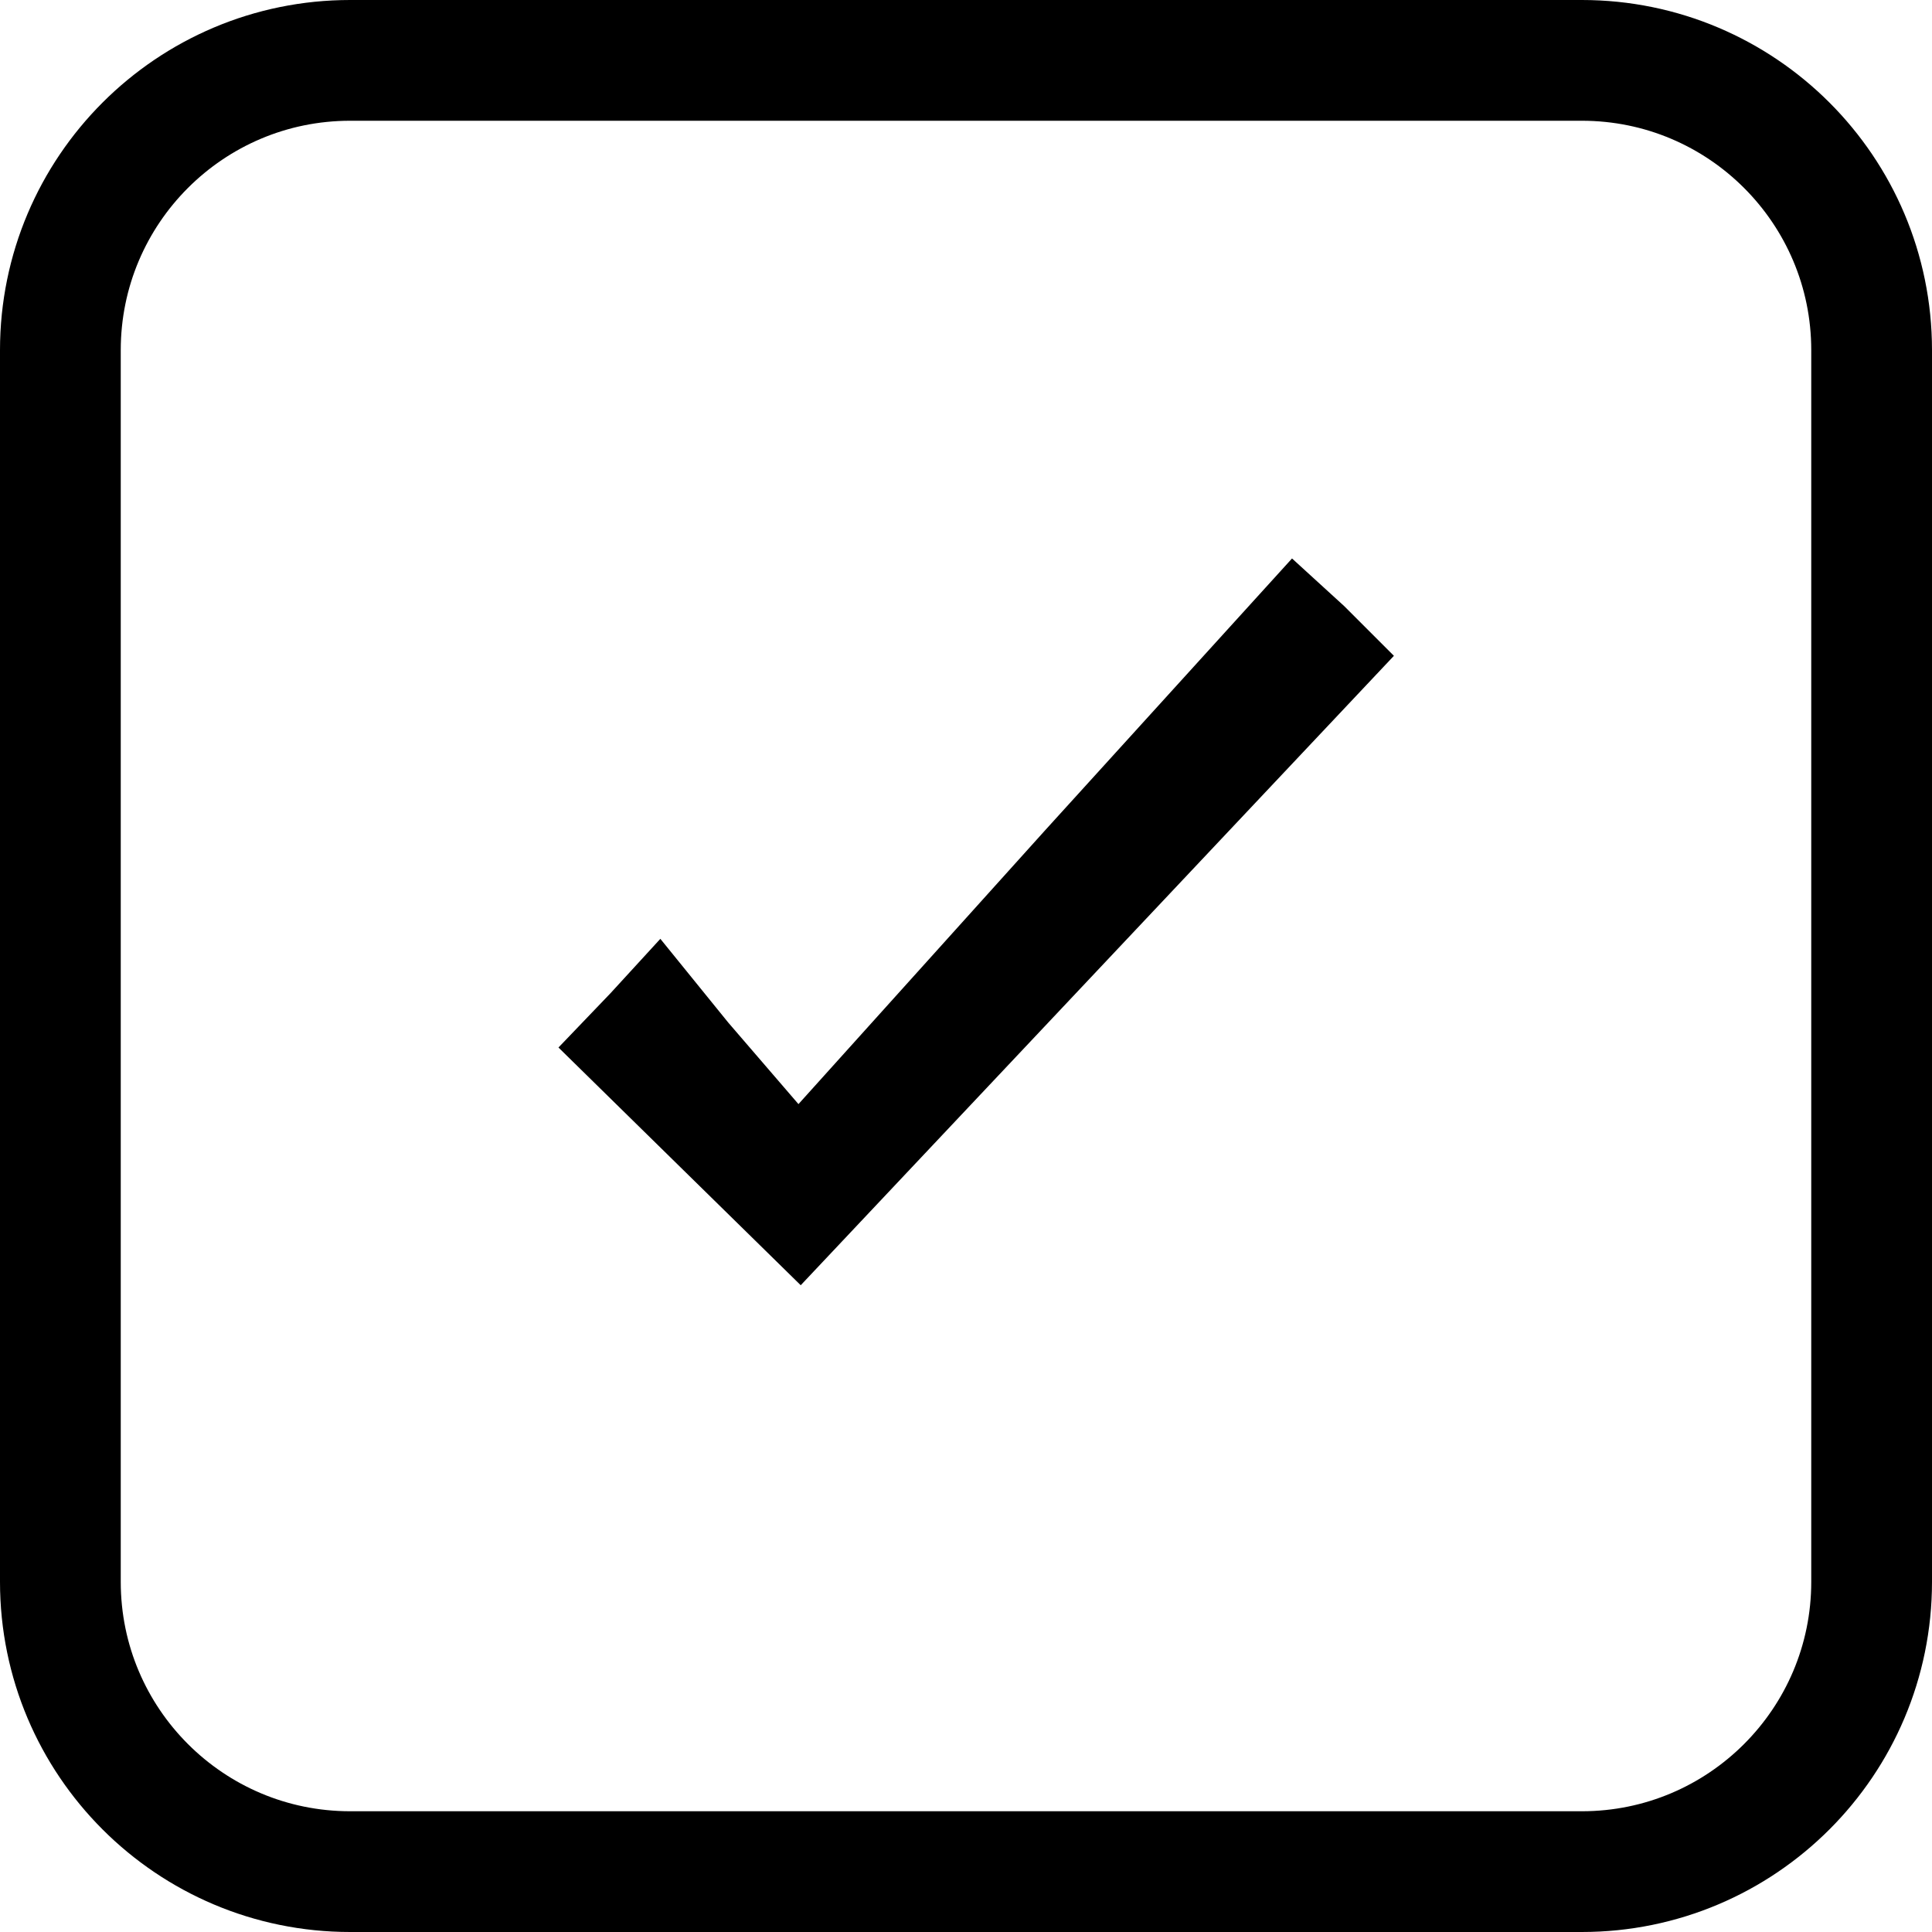
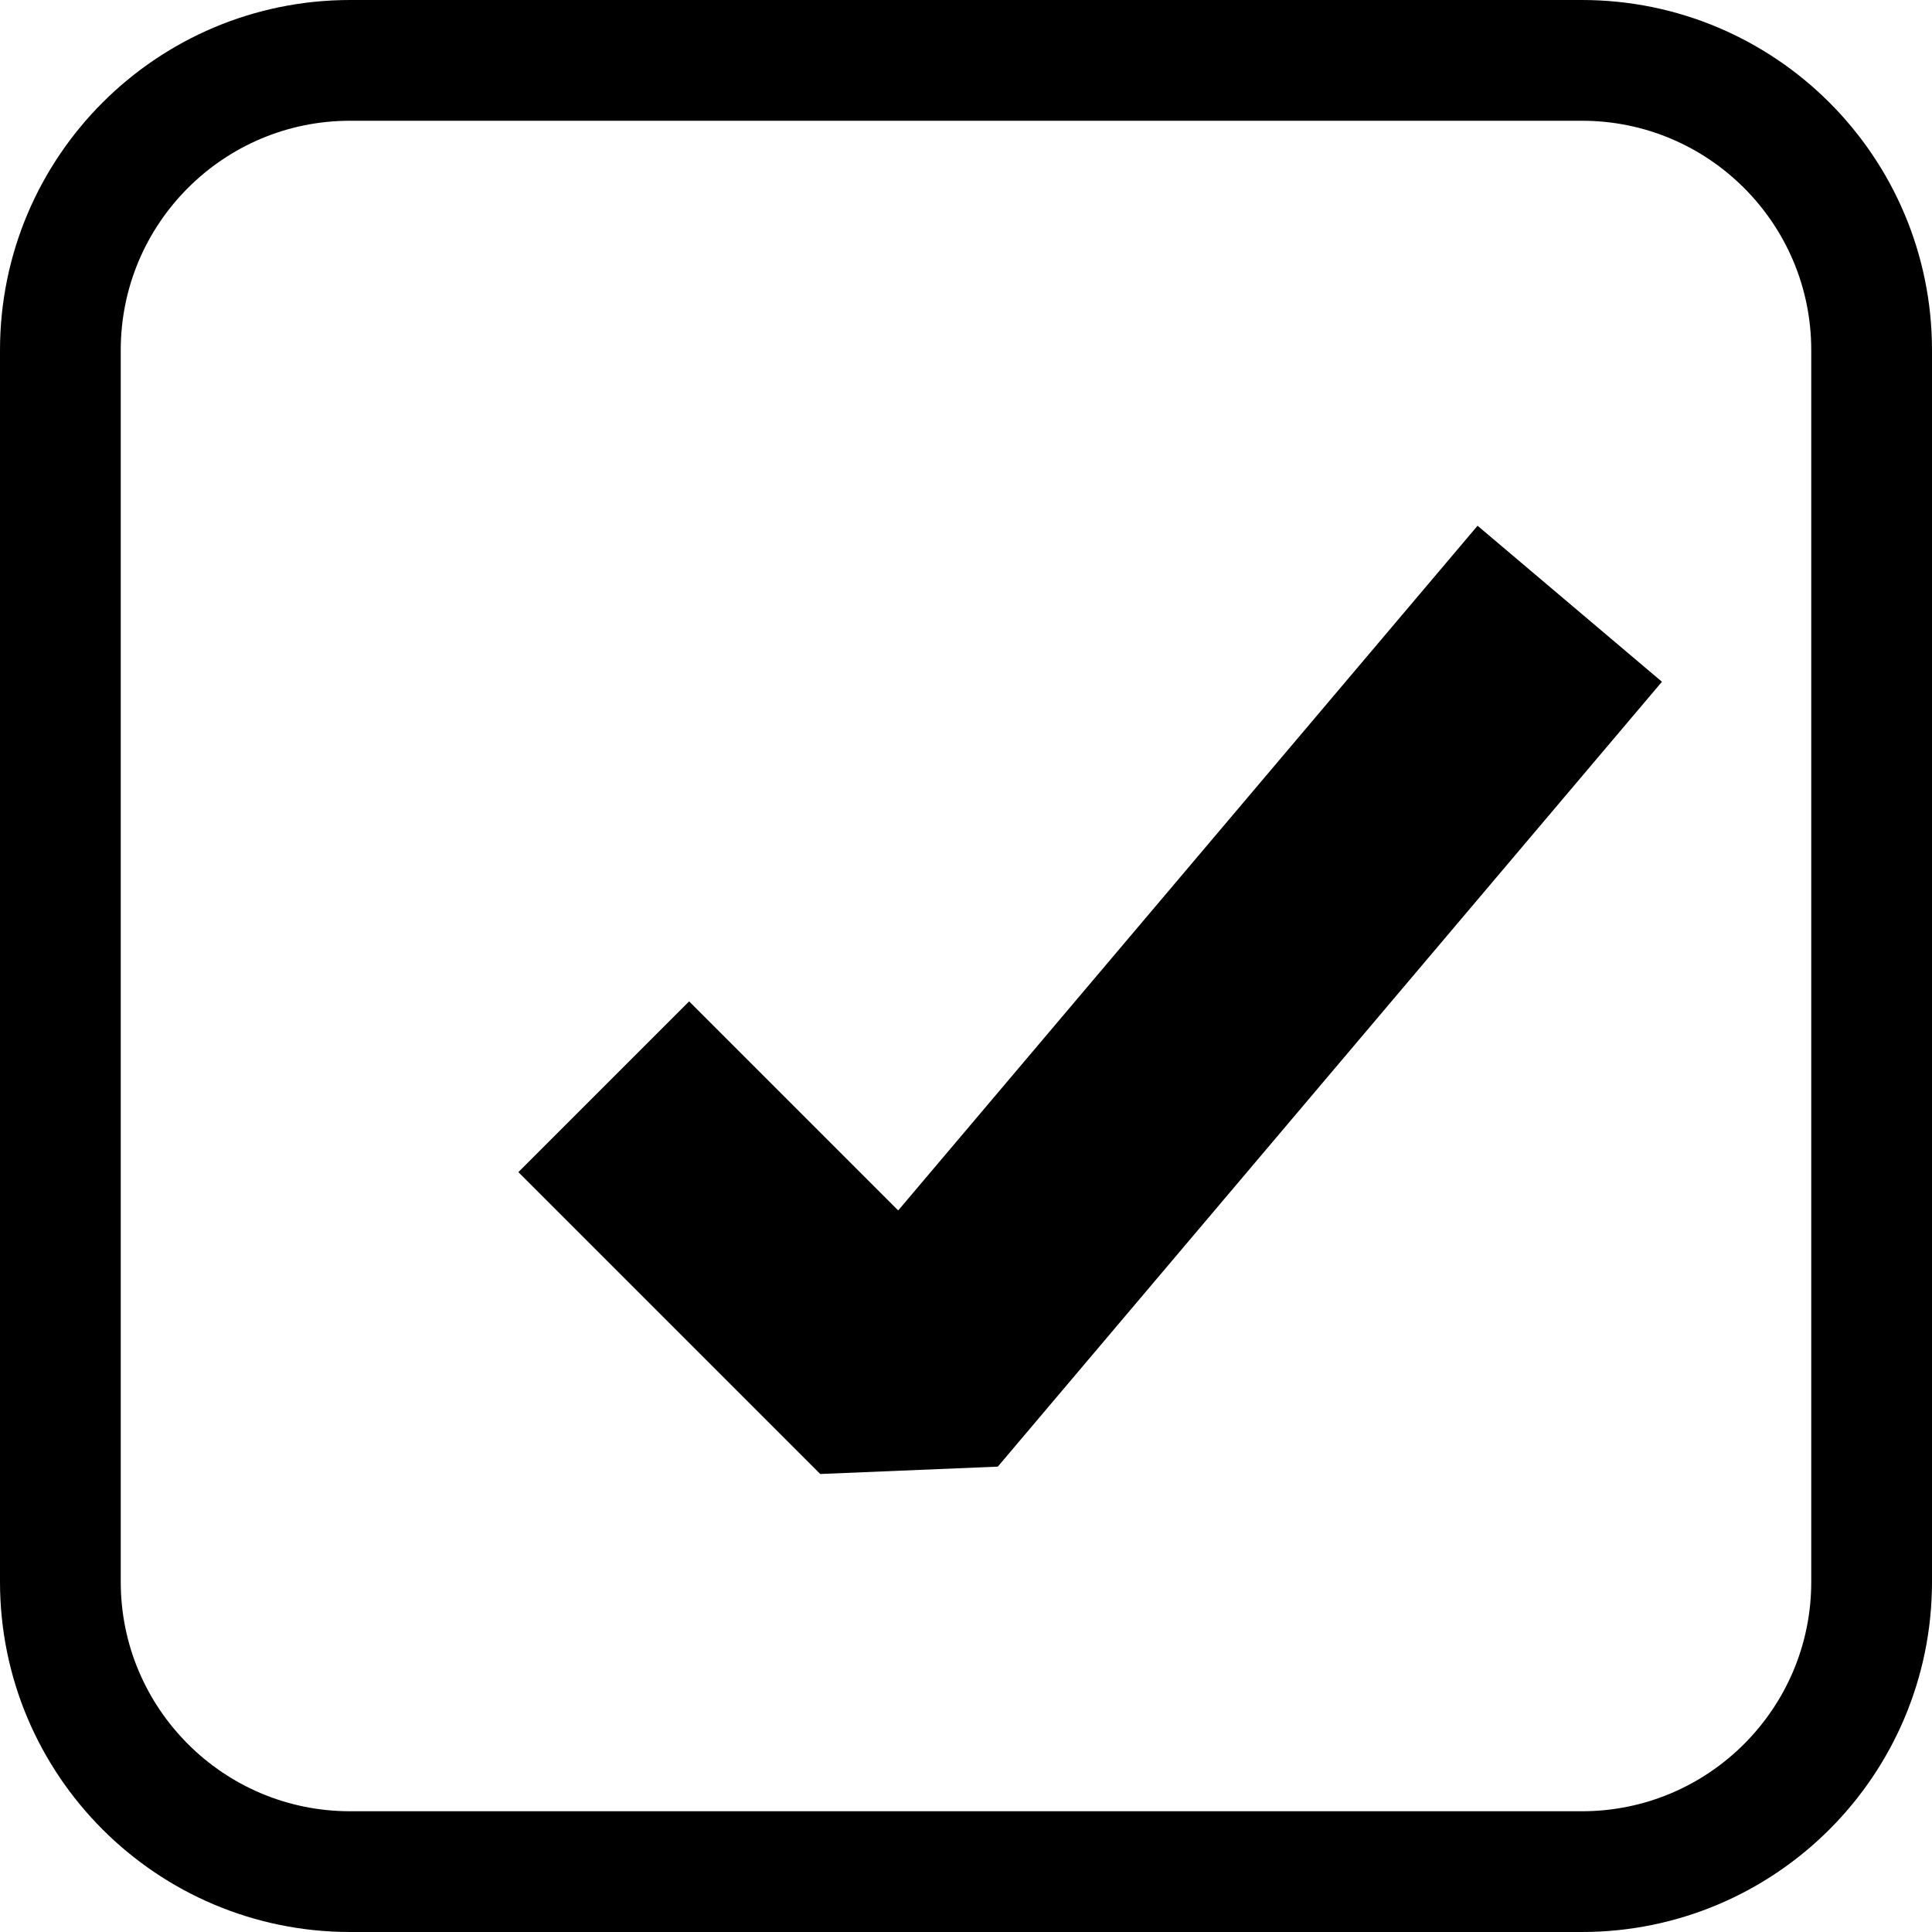
<svg xmlns="http://www.w3.org/2000/svg" viewBox="0 0 32 32">
  <defs>
    <clipPath id="icon-clip">
      <rect x="2" y="2" width="28" height="28" rx="3.8" ry="3.8" />
    </clipPath>
  </defs>
  <g id="frame">
    <rect x="1" y="1" width="30" height="30" rx="4.8" ry="4.8" stroke="currentColor" stroke-width="2" fill="none" />
  </g>
  <g id="icon" clip-path="url(#icon-clip)">
-     <g id="shape_logic_yes" transform="translate(4 4) scale(0.375)">
-       <g transform="translate(0,64) scale(0.1,-0.1)" fill="currentColor" stroke="none">
-         <path d="M355 380 l-109 -121 -31 36 -30 37 -22 -24 -23 -24 54 -53 53 -52 131 139 131 139 -22 22 -23 21 -109 -120z" />
-       </g>
-     </g>
+     <path d="M 8.586 19.414 L 13.586 24.414 L 16.527 24.292 L 27.527 11.292 L 24.473 8.708 L 13.473 21.708 L 16.414 21.586 L 11.414 16.586 Z" fill="currentColor" stroke="none" />
  </g>
</svg>
